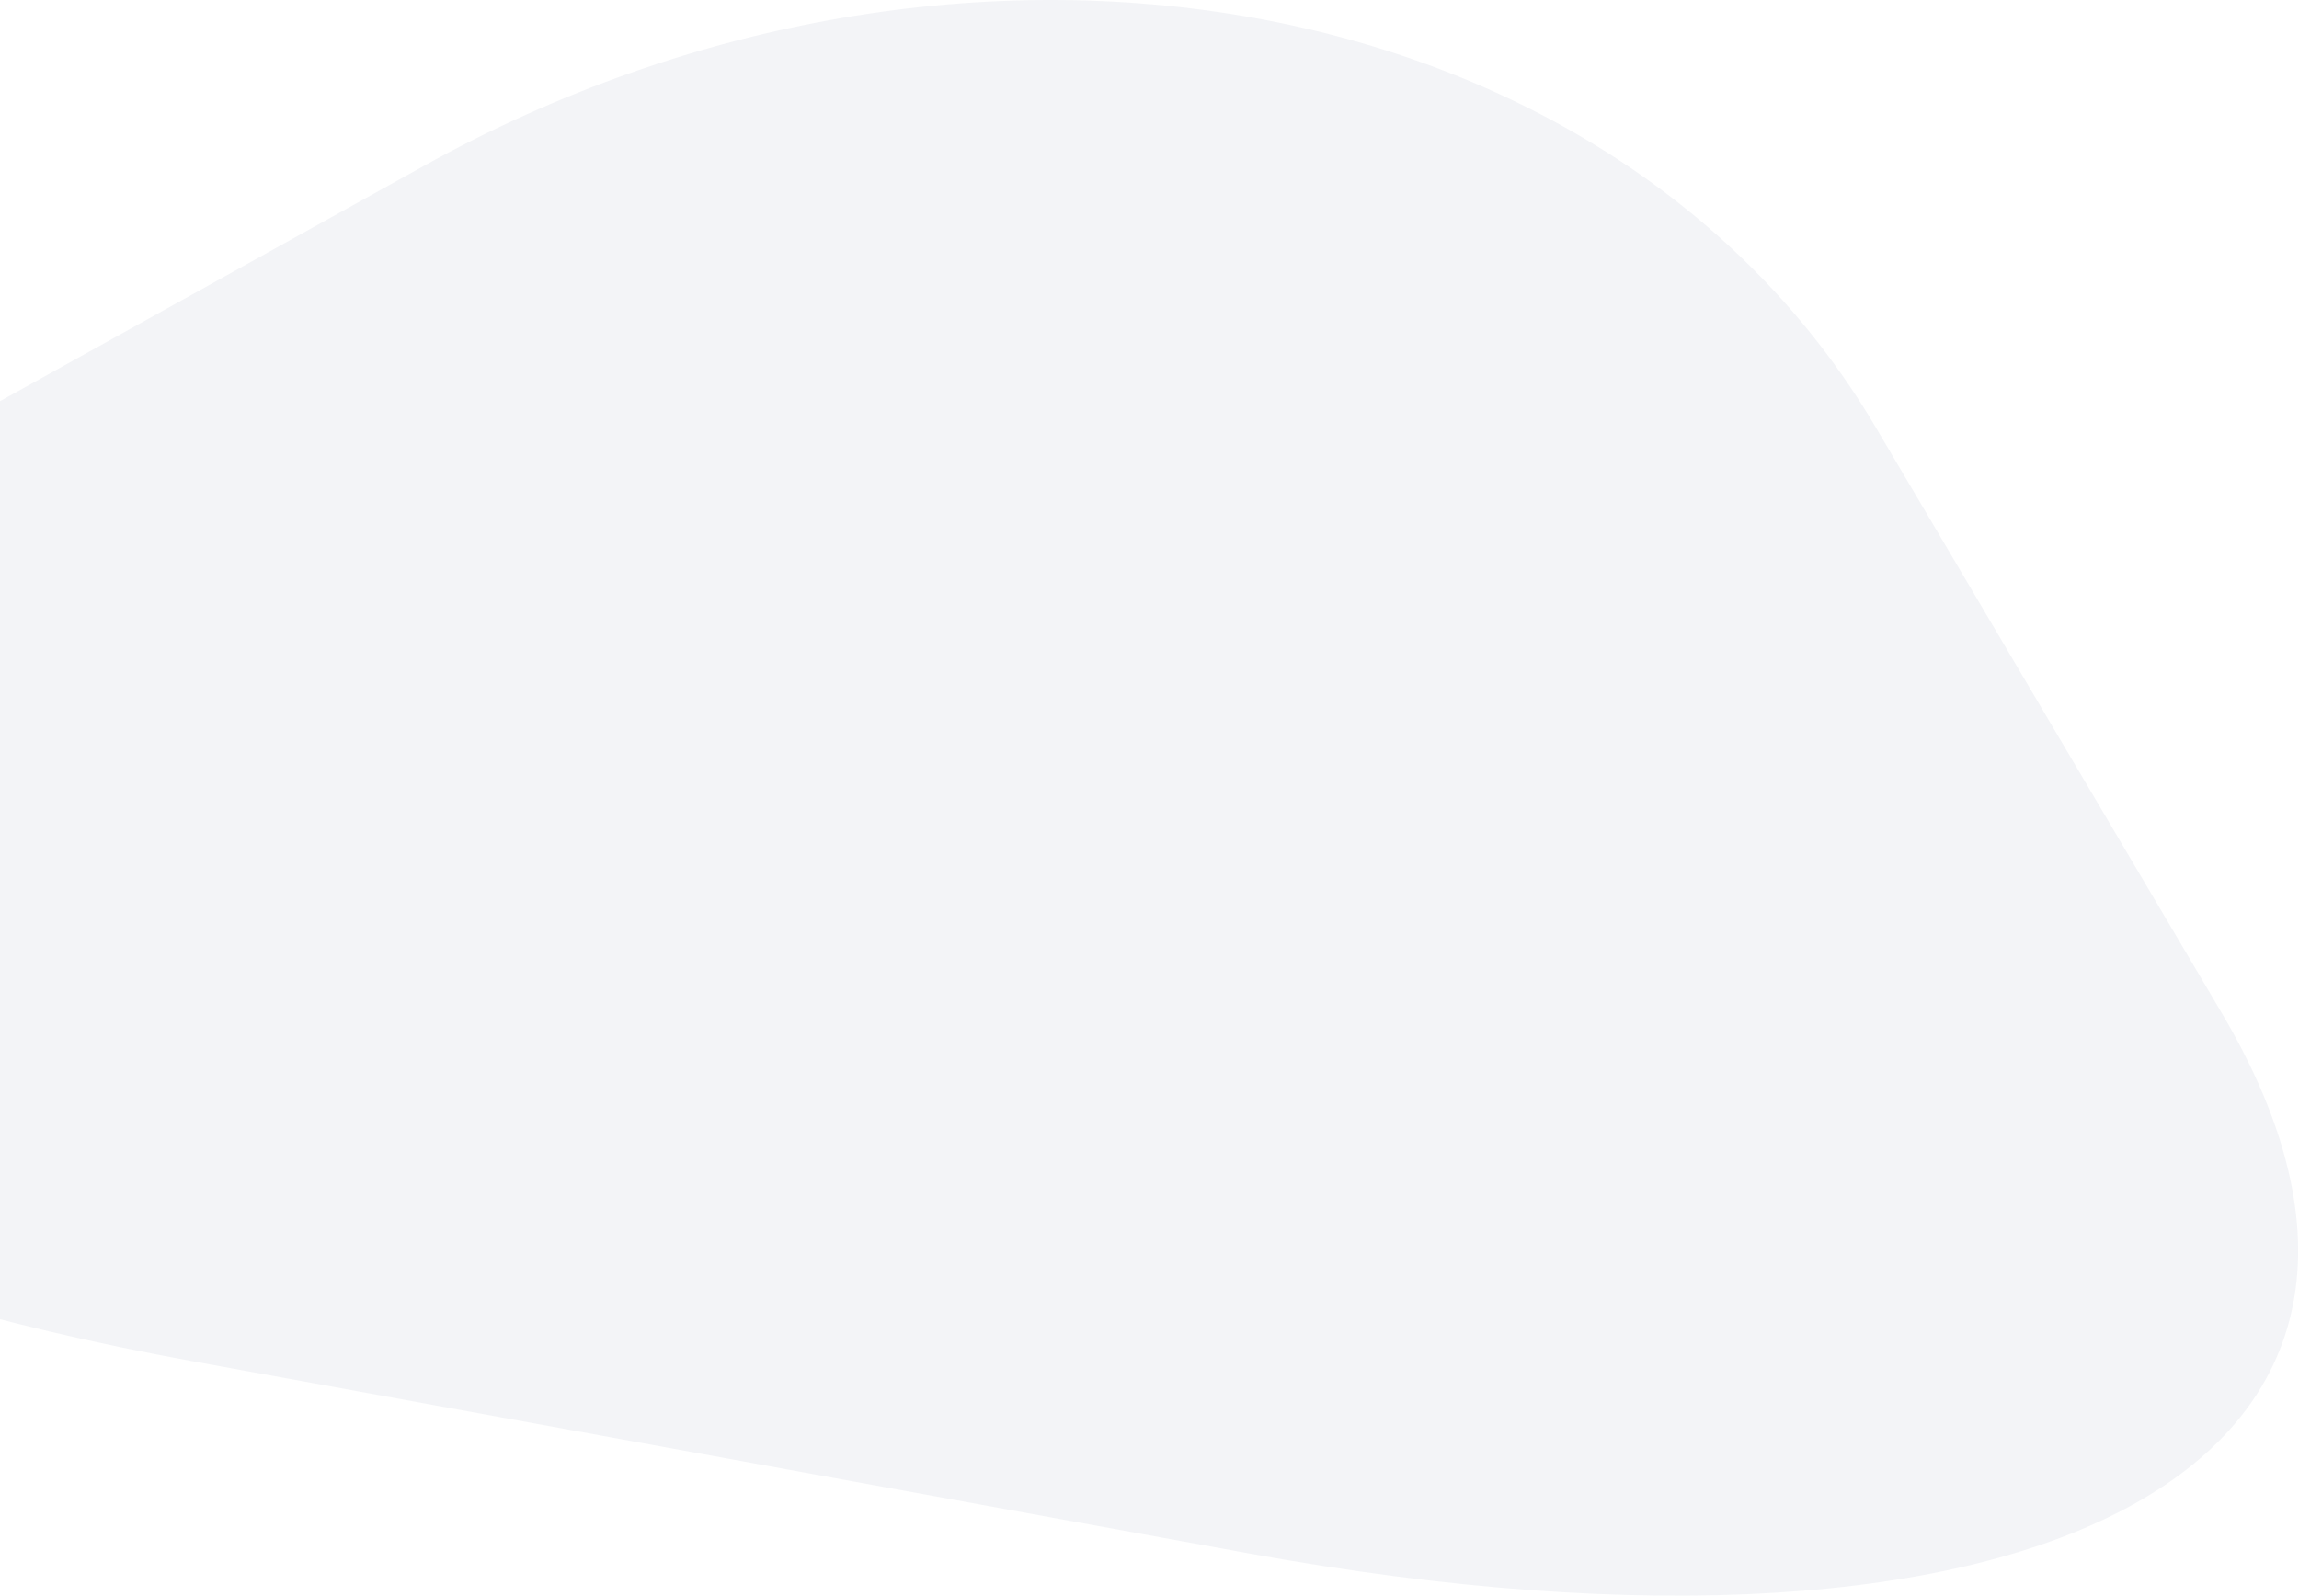
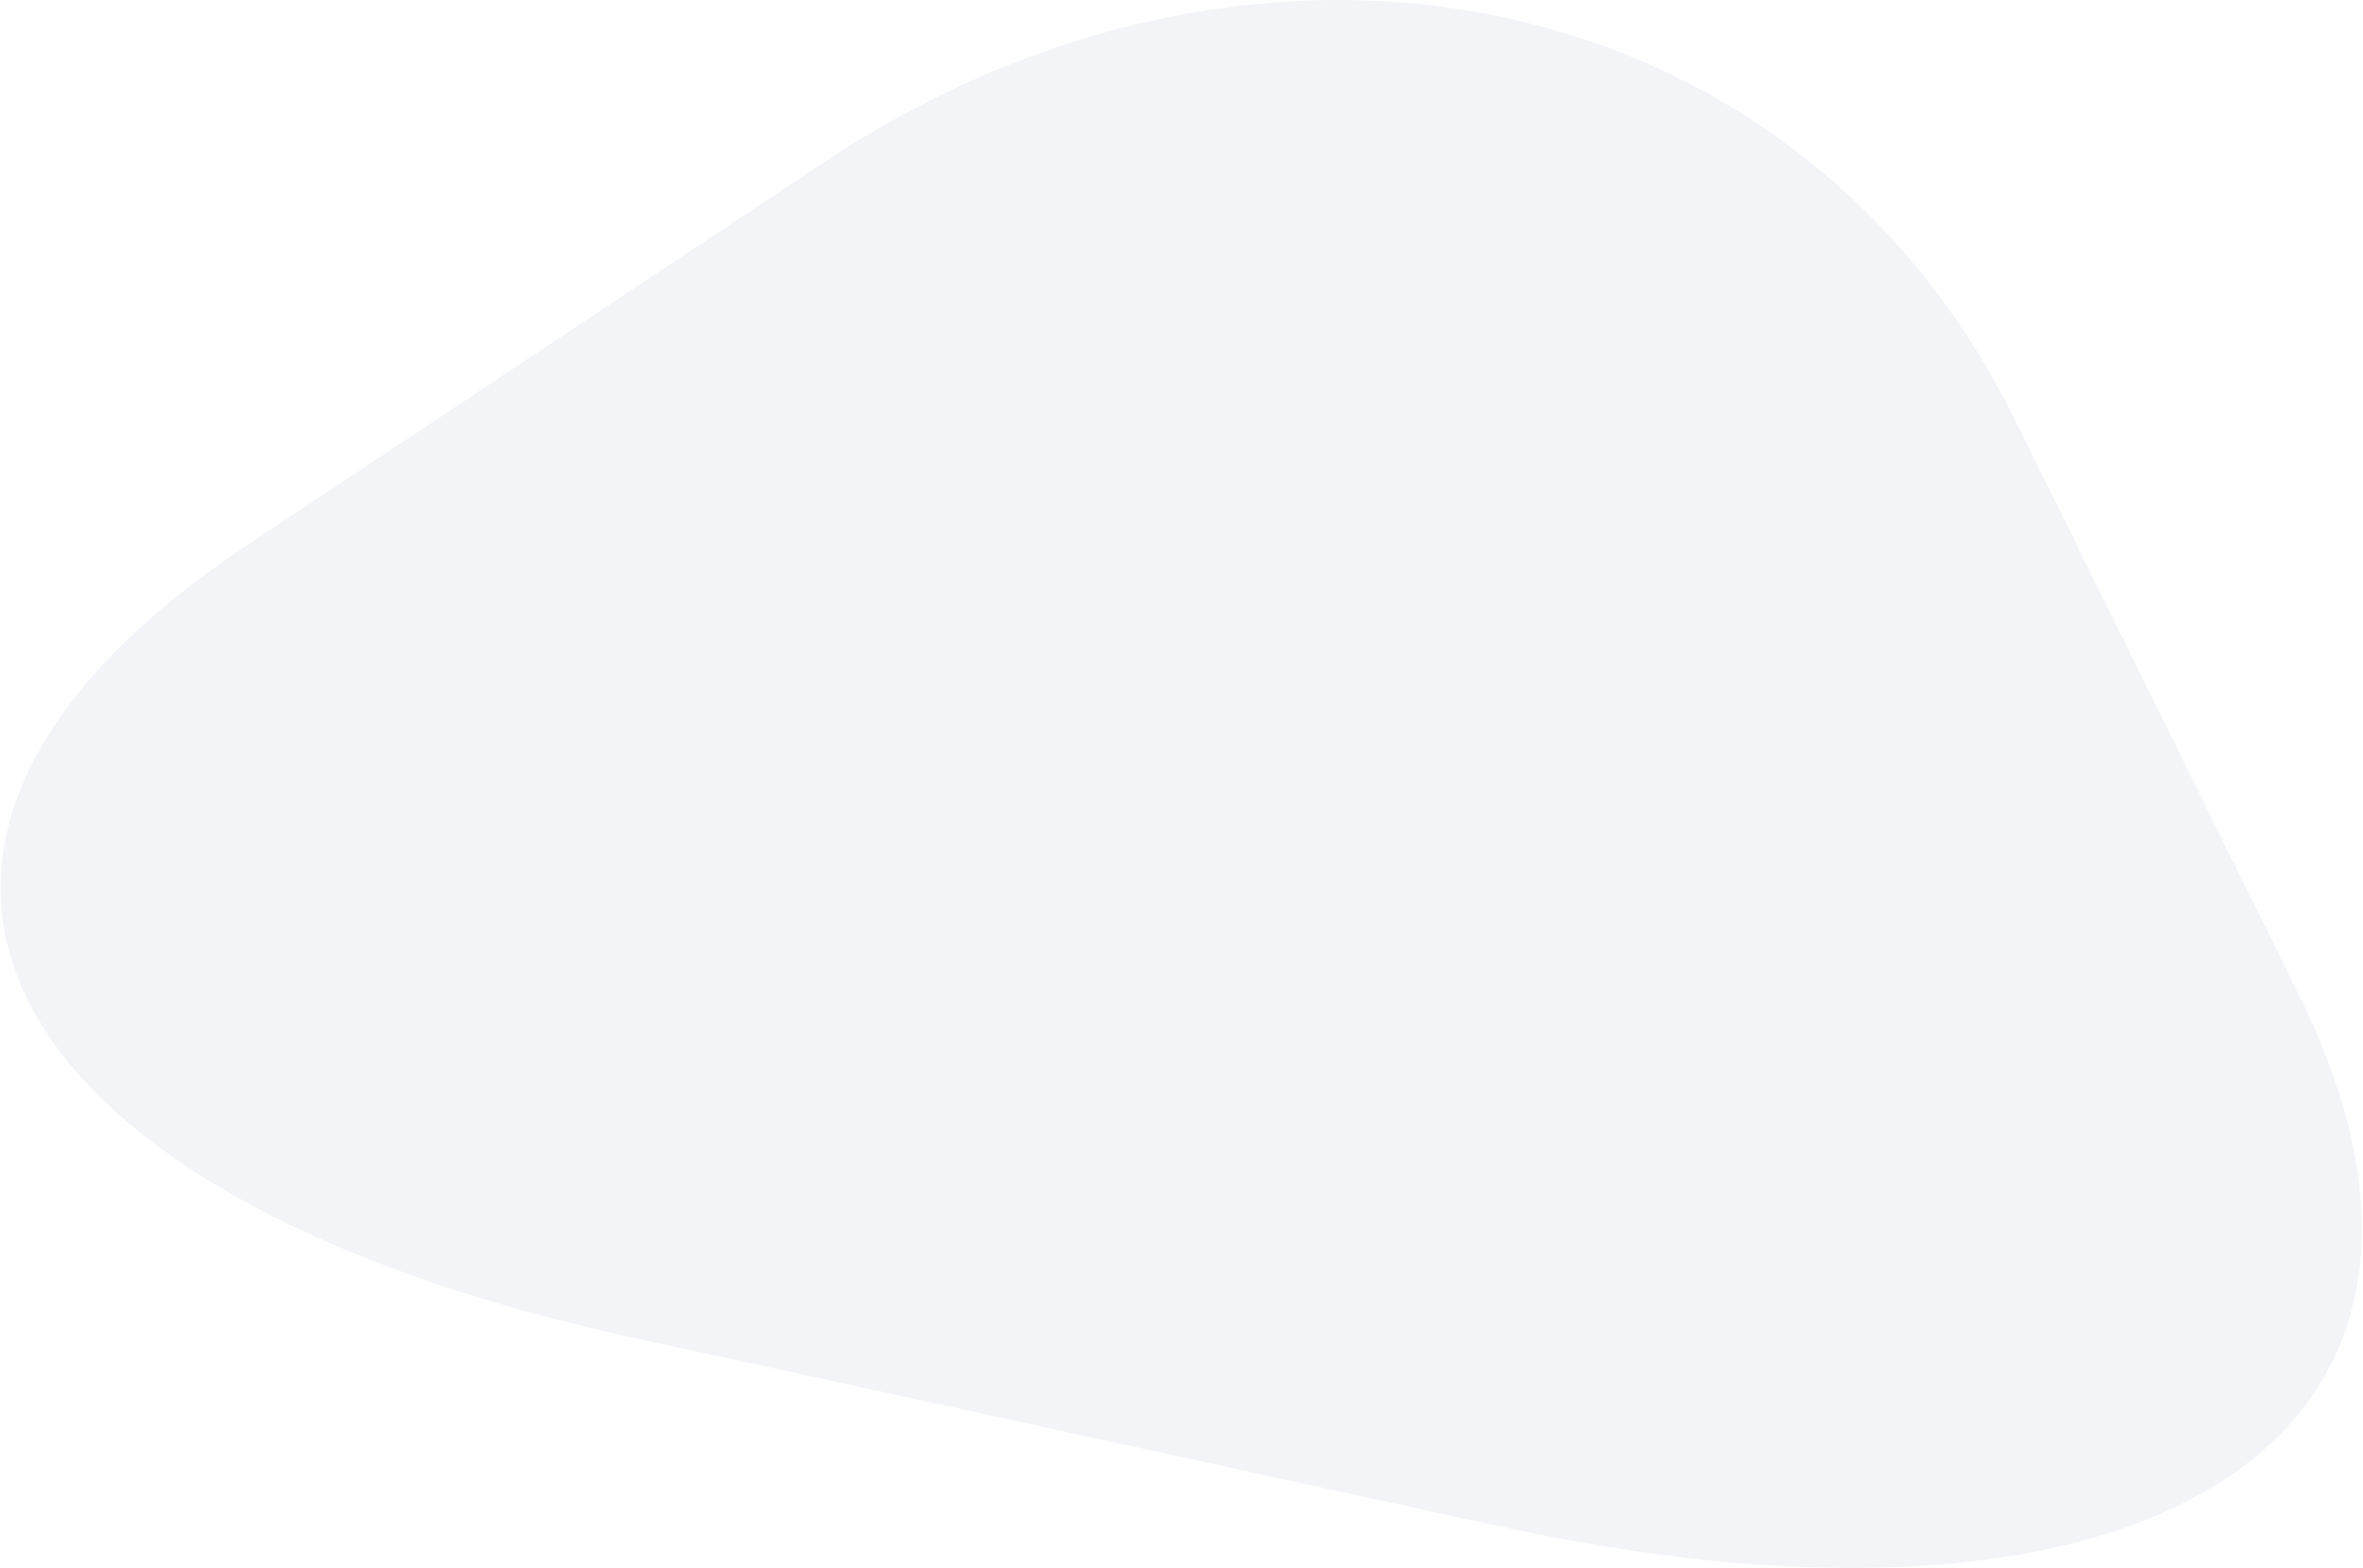
- <svg xmlns="http://www.w3.org/2000/svg" width="1341px" height="931px" viewBox="0 0 1341 931" version="1.1">
+ <svg xmlns="http://www.w3.org/2000/svg" width="1403px" height="931px" viewBox="0 0 1403 931" version="1.1">
  <g id="Page-1" stroke="none" stroke-width="1" fill="none" fill-rule="evenodd" fill-opacity="0.05">
-     <g id="Homepage-03" transform="translate(0, -3628)" fill="#001F54" fill-rule="nonzero">
-       <g id="bgd" transform="translate(-337, 3144)">
-         <path d="M1633.034,1075.202 L1431.026,733.167 C1278.153,474.265 898.908,406.104 584.032,580.905 L174.919,808.014 C-139.989,982.82 -17.207,1193.329 449.196,1278.198 L1065.401,1390.324 C1531.768,1475.192 1785.923,1334.1 1633.034,1075.202 Z" id="Path" />
+     <g id="Homepage-03" transform="translate(-13, -3568)" fill="#001F54" fill-rule="nonzero">
+       <g id="bgd" transform="translate(0, 3084)">
+         <path d="M1378.175,1075.202 L1209.308,733.167 C1081.515,474.265 764.489,406.104 501.271,580.905 L159.277,808.014 C-103.967,982.82 -1.329,1193.329 388.556,1278.198 L903.667,1390.324 C1293.523,1475.192 1505.981,1334.1 1378.175,1075.202 Z" id="Path" />
      </g>
    </g>
  </g>
</svg>
